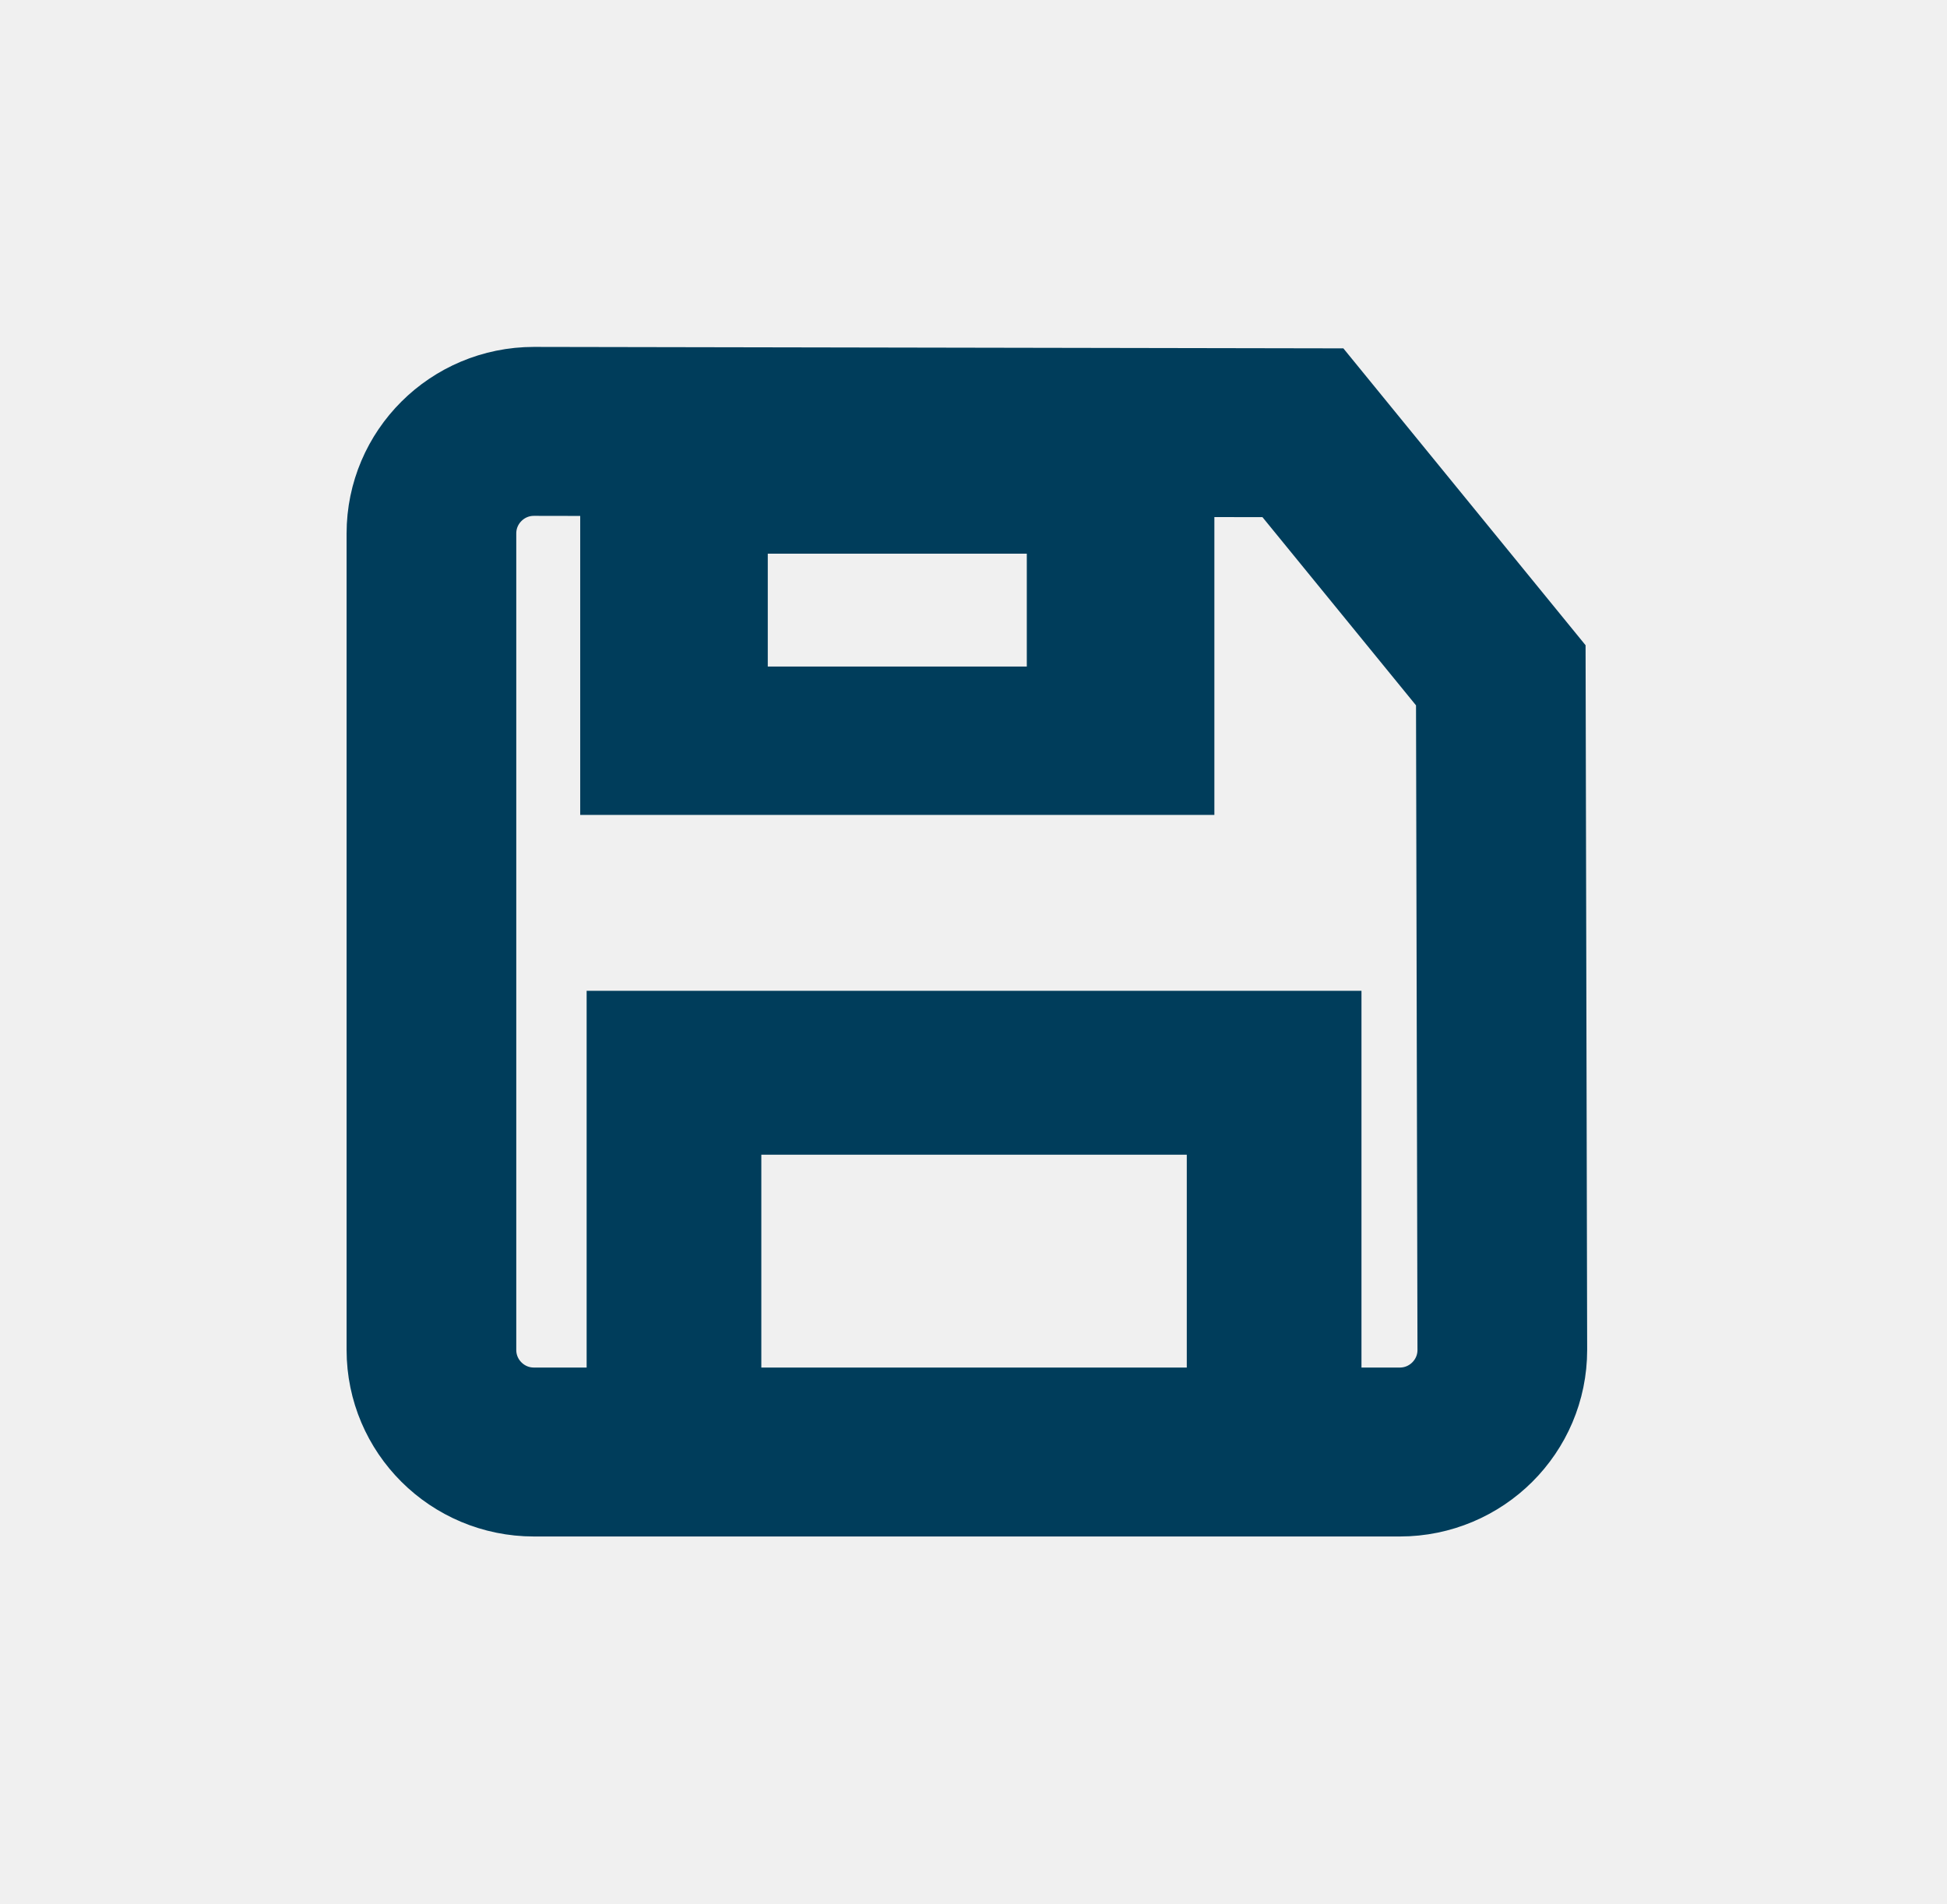
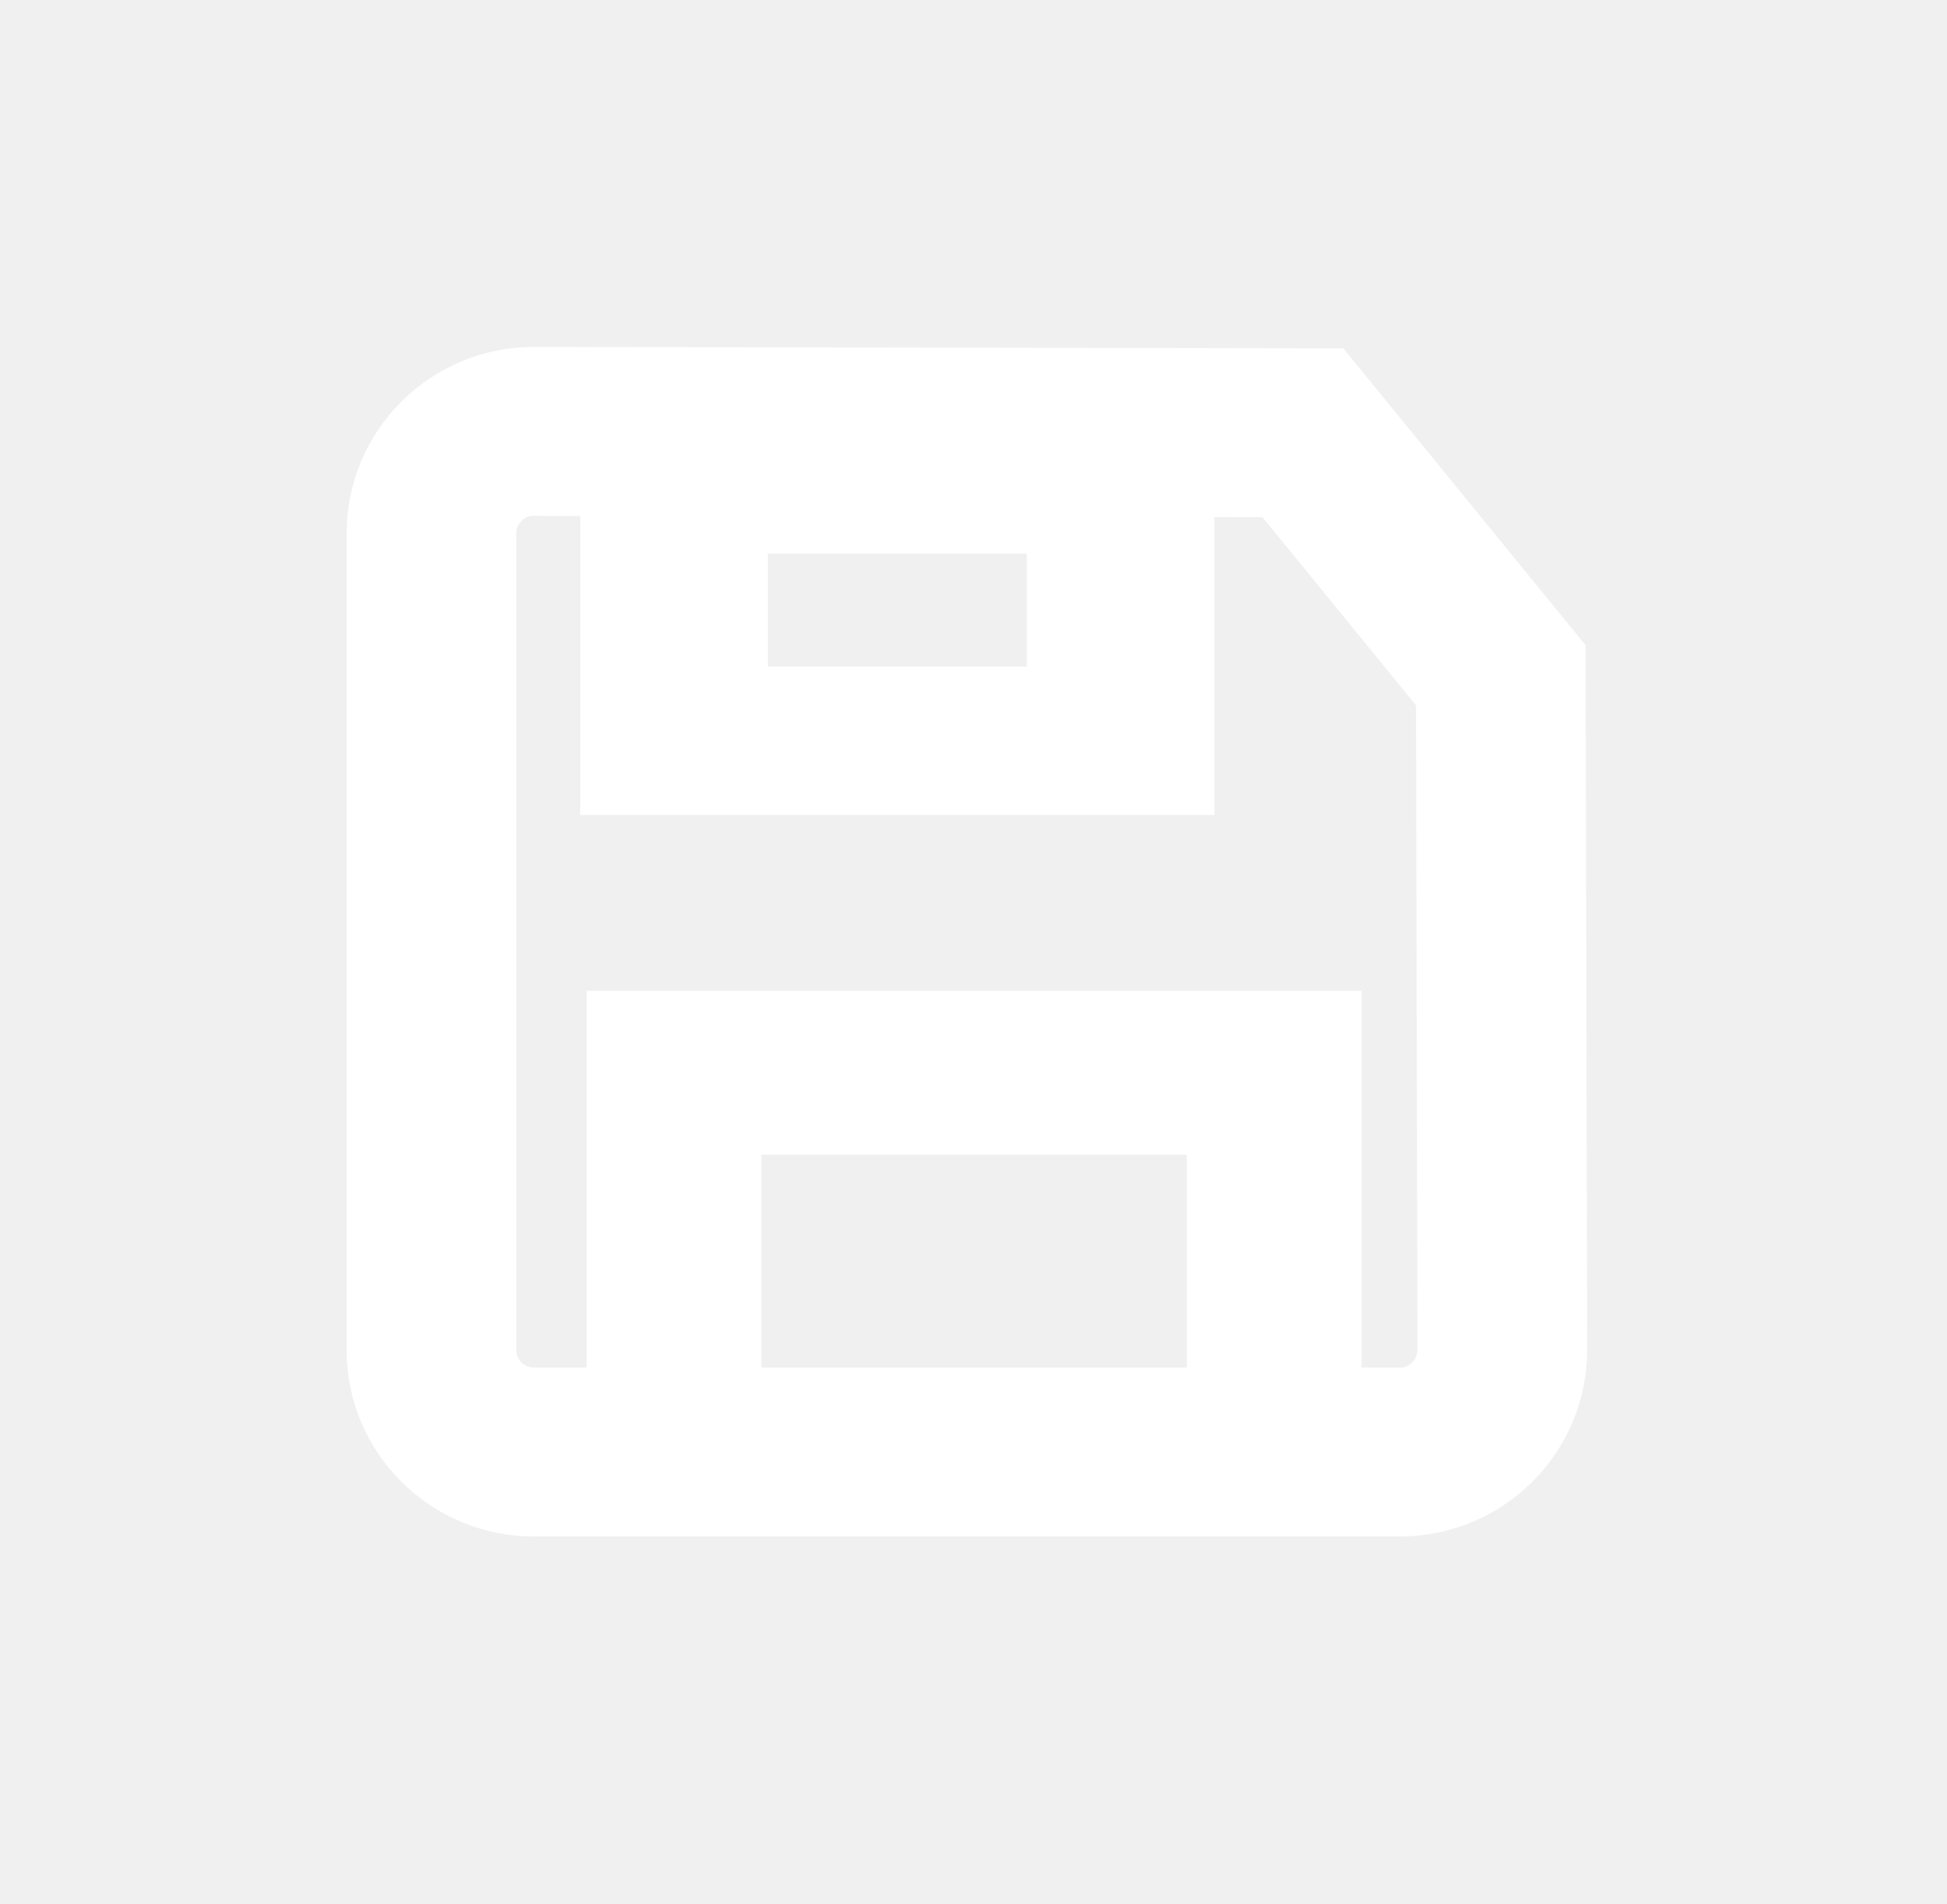
<svg xmlns="http://www.w3.org/2000/svg" width="100%" height="100%" viewBox="0 0 45 44" version="1.1" xml:space="preserve" style="fill-rule:evenodd;clip-rule:evenodd;stroke-linecap:round;stroke-miterlimit:5;">
  <g transform="matrix(1,0,0,1,-445.066,-18.02)">
    <g transform="matrix(1,0,0,0.99329,-1.42109e-14,4.44244)">
      <g id="save">
        <g transform="matrix(0.868771,0,0,0.691891,-51.6046,2.89256)">
-           <rect x="589.624" y="31.702" width="11.881" height="8.787" style="fill:none;stroke:rgb(0,61,91);stroke-width:4.99px;" />
+           <rect x="589.624" y="31.702" width="11.881" height="8.787" style="fill:none;stroke:white;stroke-width:4.99px;" />
        </g>
        <g transform="matrix(0.829056,0,0,0.783133,-28.7119,1.32555)">
-           <rect x="590.256" y="47.639" width="16.731" height="11.269" style="fill:none;stroke:rgb(0,61,91);stroke-width:4.87px;" />
+           <rect x="590.256" y="47.639" width="16.731" height="11.269" style="fill:none;stroke:white;stroke-width:4.87px;" />
        </g>
        <g transform="matrix(0.78125,0,0,0.783133,0,0)">
-           <path d="M608.23,30.314L614.084,37.521L614.129,57.568C614.129,59.242 612.77,60.601 611.096,60.601L585.48,60.601C583.806,60.601 582.448,59.242 582.448,57.568L582.448,33.306C582.448,31.632 583.806,30.273 585.48,30.273L608.23,30.314Z" style="fill:none;stroke:rgb(0,61,91);stroke-width:5.02px;" />
+           <path d="M608.23,30.314L614.084,37.521L614.129,57.568C614.129,59.242 612.77,60.601 611.096,60.601L585.48,60.601C583.806,60.601 582.448,59.242 582.448,57.568L582.448,33.306C582.448,31.632 583.806,30.273 585.48,30.273L608.23,30.314Z" style="fill:none;stroke:white;stroke-width:5.02px;" />
        </g>
      </g>
    </g>
  </g>
</svg>
